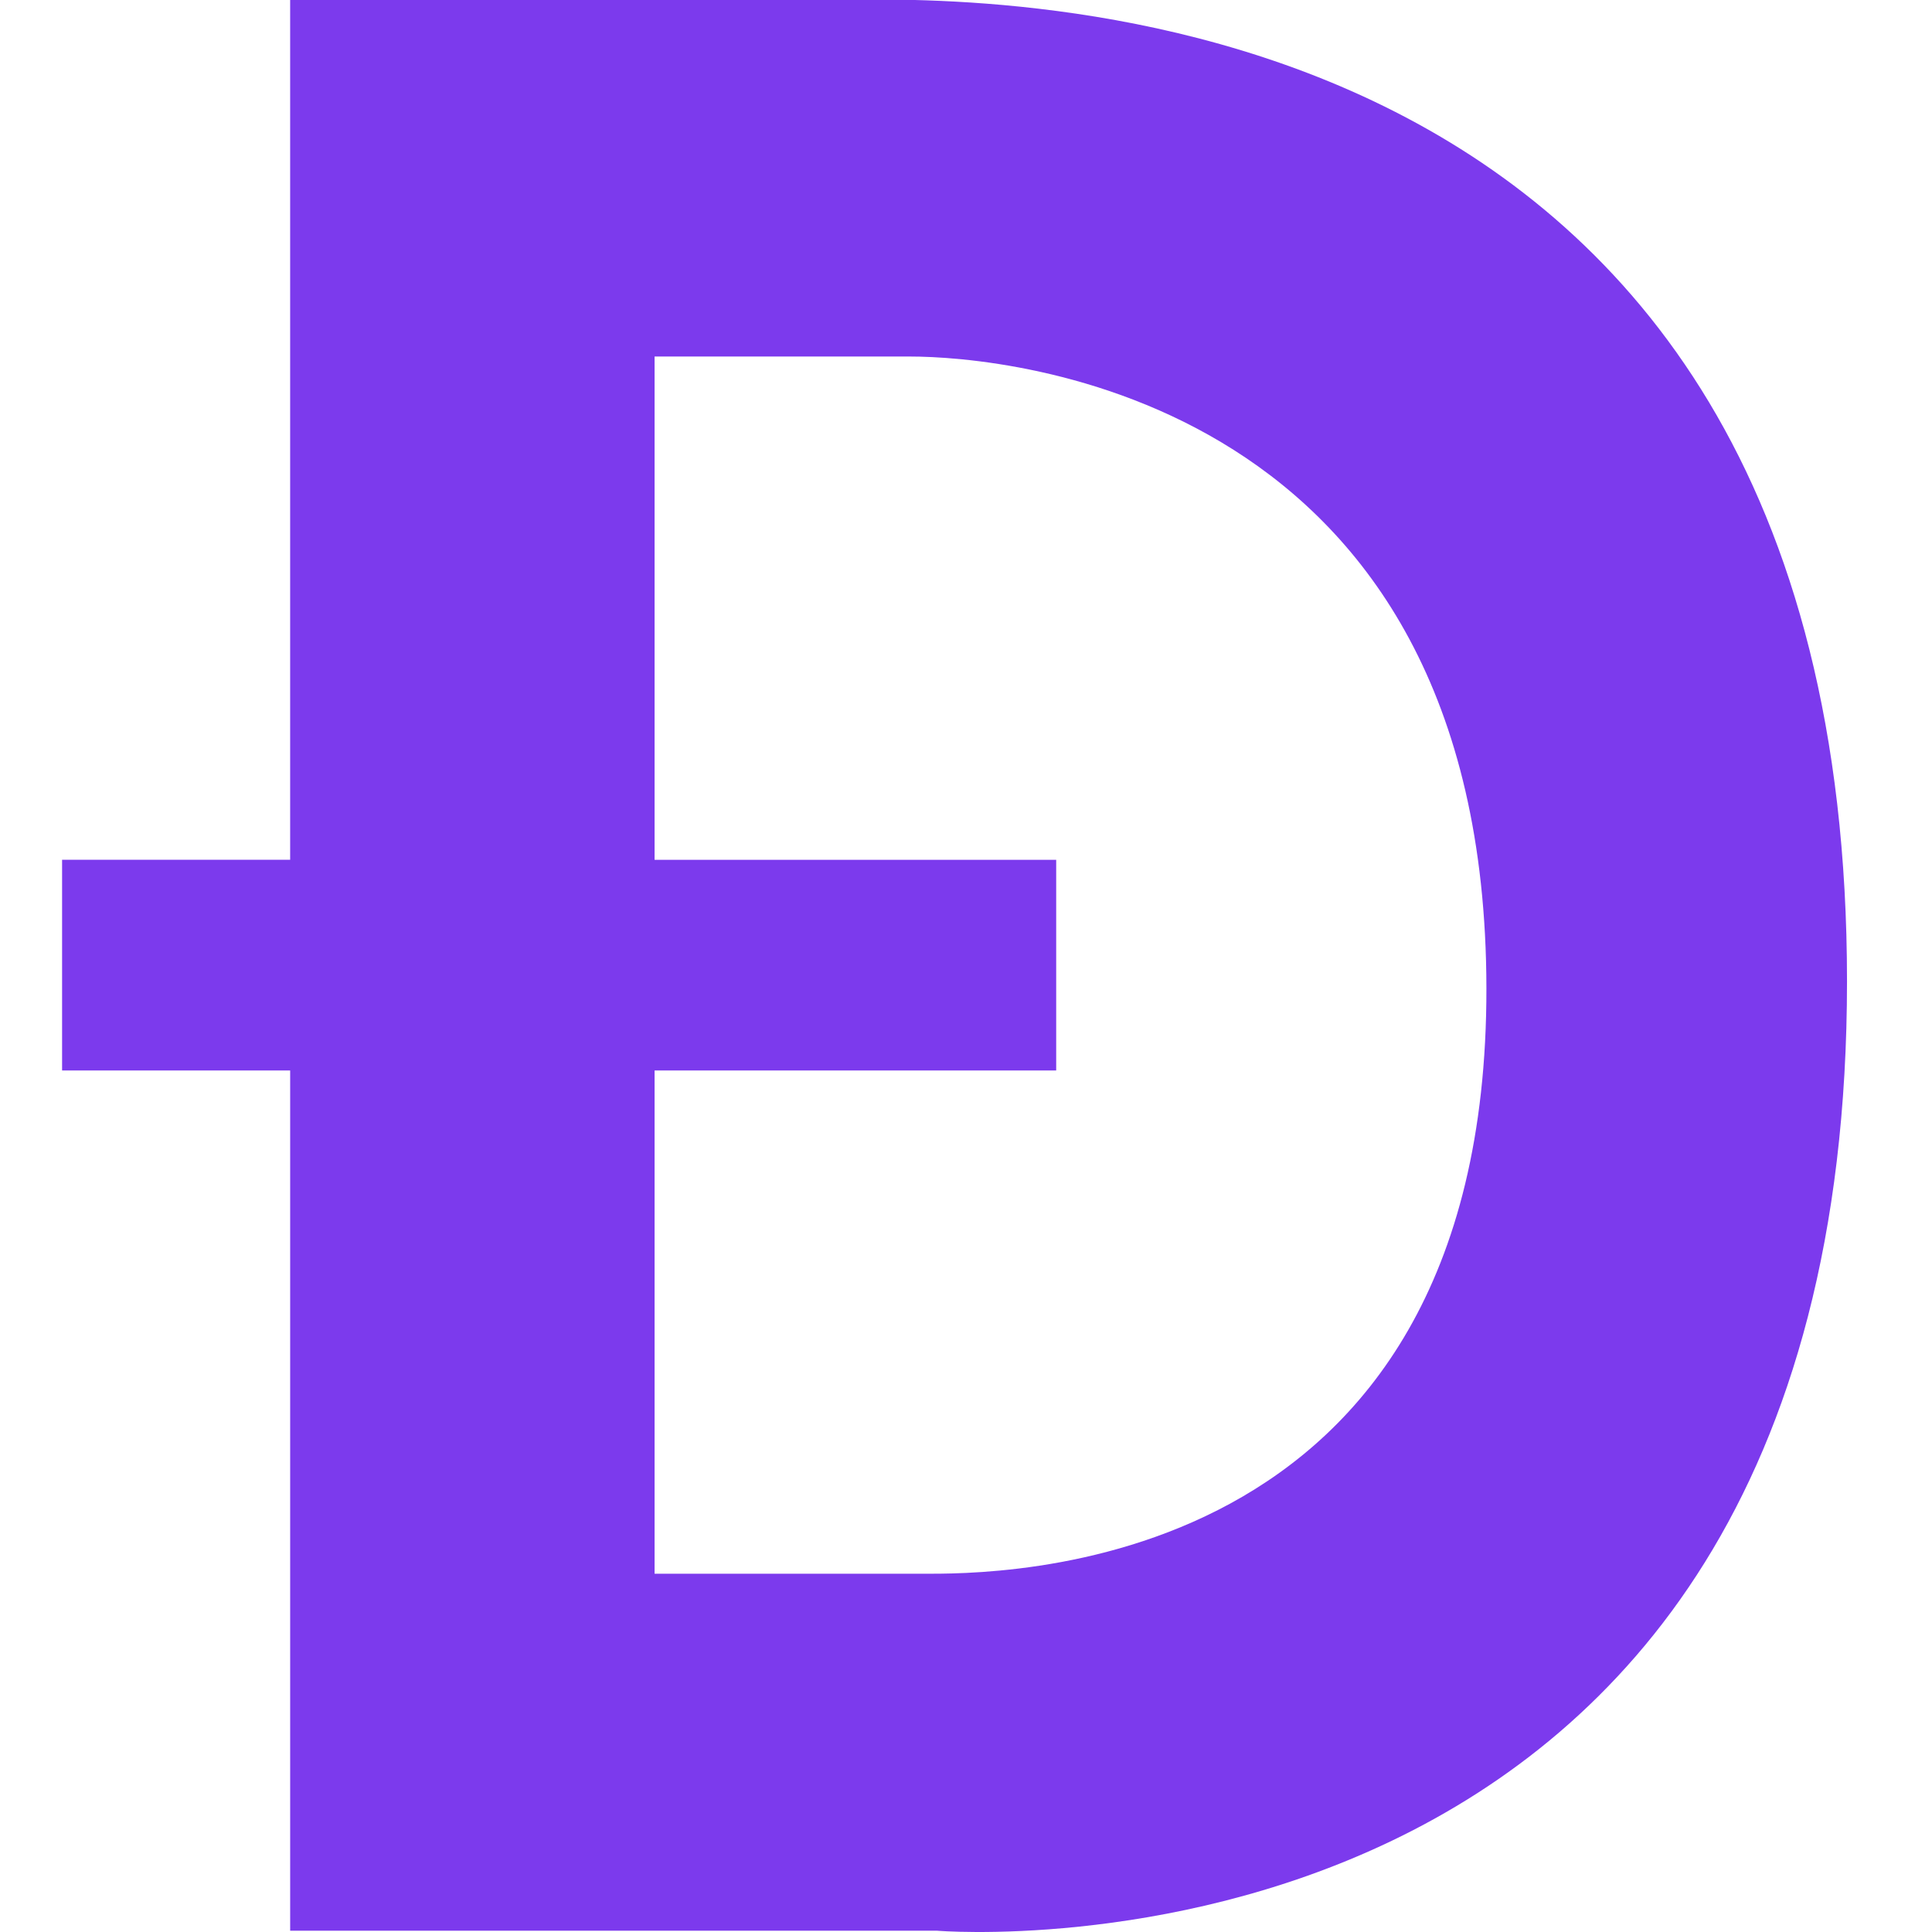
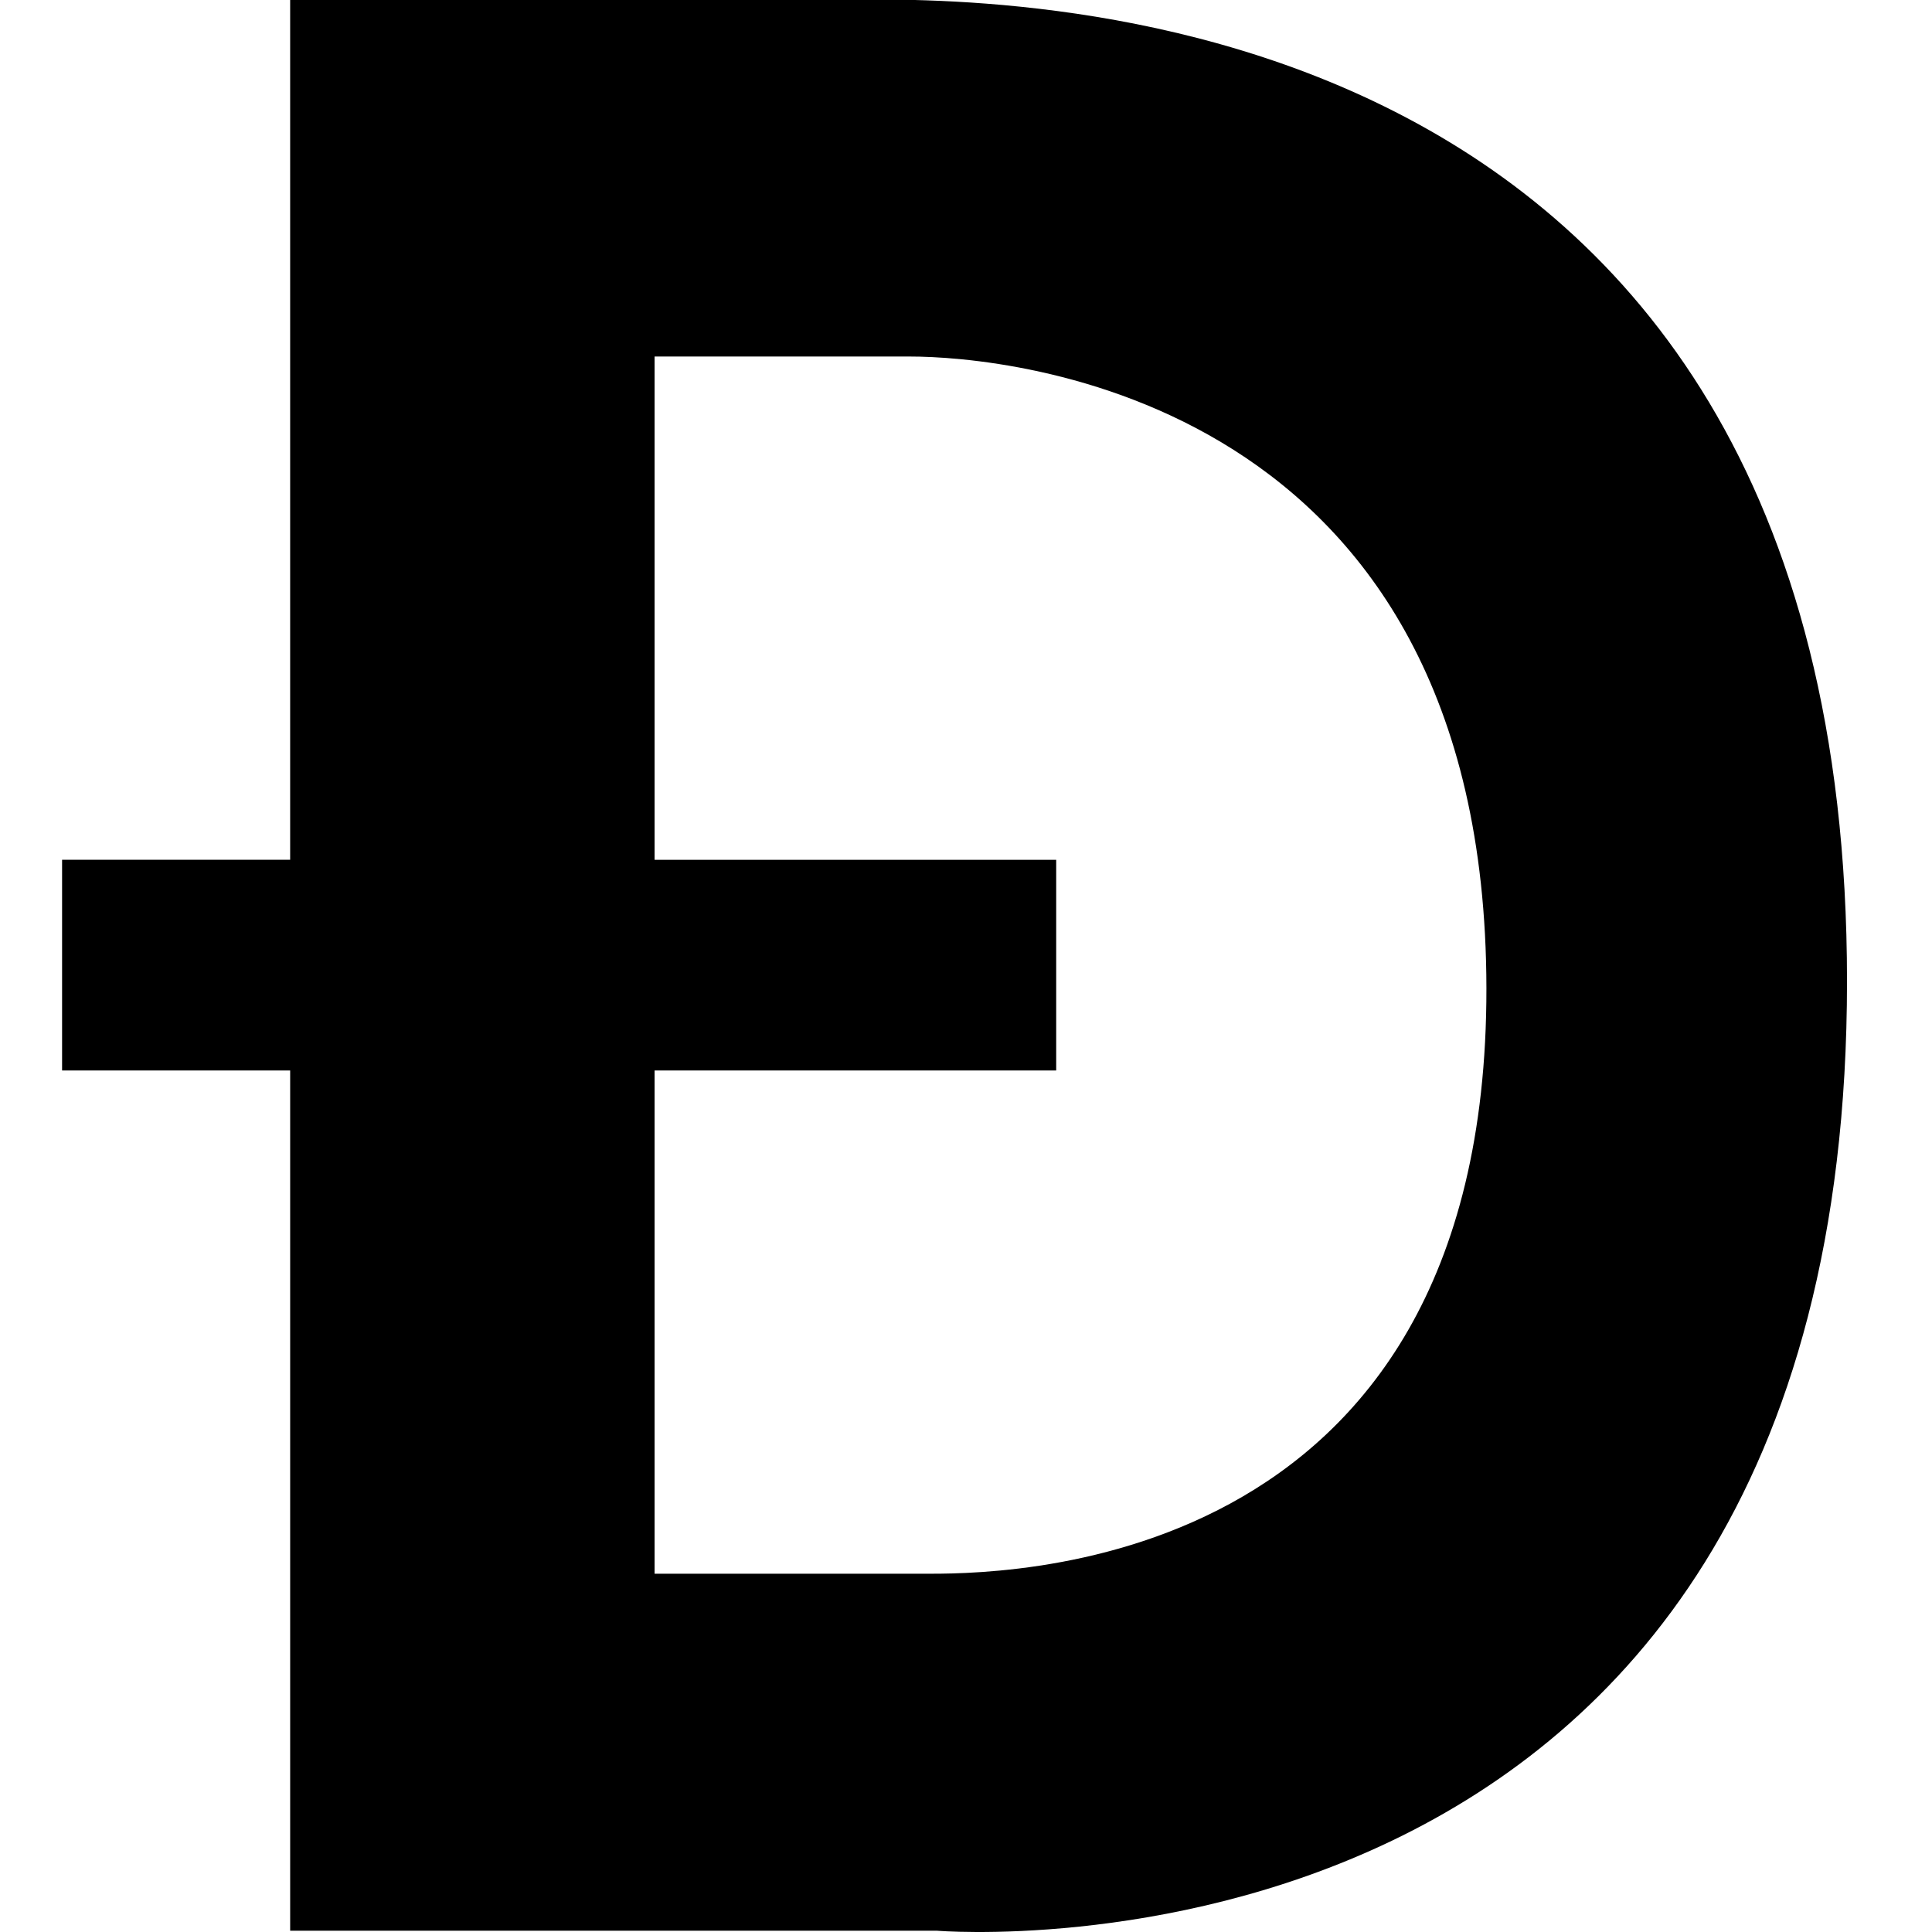
- <svg xmlns="http://www.w3.org/2000/svg" fill="#7c3aed" version="1.1" id="Layer_1" viewBox="0 0 226.777 226.777" enable-background="new 0 0 226.777 226.777" xml:space="preserve">
+ <svg xmlns="http://www.w3.org/2000/svg" fill="currentColor" version="1.1" id="Layer_1" viewBox="0 0 226.777 226.777" enable-background="new 0 0 226.777 226.777" xml:space="preserve">
  <g id="SVGRepo_bgCarrier" stroke-width="0" />
  <g id="SVGRepo_tracerCarrier" stroke-linecap="round" stroke-linejoin="round" />
  <g id="SVGRepo_iconCarrier">
    <path id="DOGE_alt_1_" d="M99.24-0.054c-15.421,0-65.182,0-65.182,0v100.975H7.287v24.732h26.772v100.975h75.95 c0,0,106.792,8.947,106.792-111.45C216.801-3.256,114.663-0.054,99.24-0.054z M108.262,184.725c-8.074,0-31.428,0-31.428,0v-59.071 h47.141v-24.732H76.834V41.849c0,0,18.768,0,29.972,0c11.204,0,67.582,4.509,67.668,74.148 C174.562,185.635,116.335,184.725,108.262,184.725z" />
  </g>
</svg>
